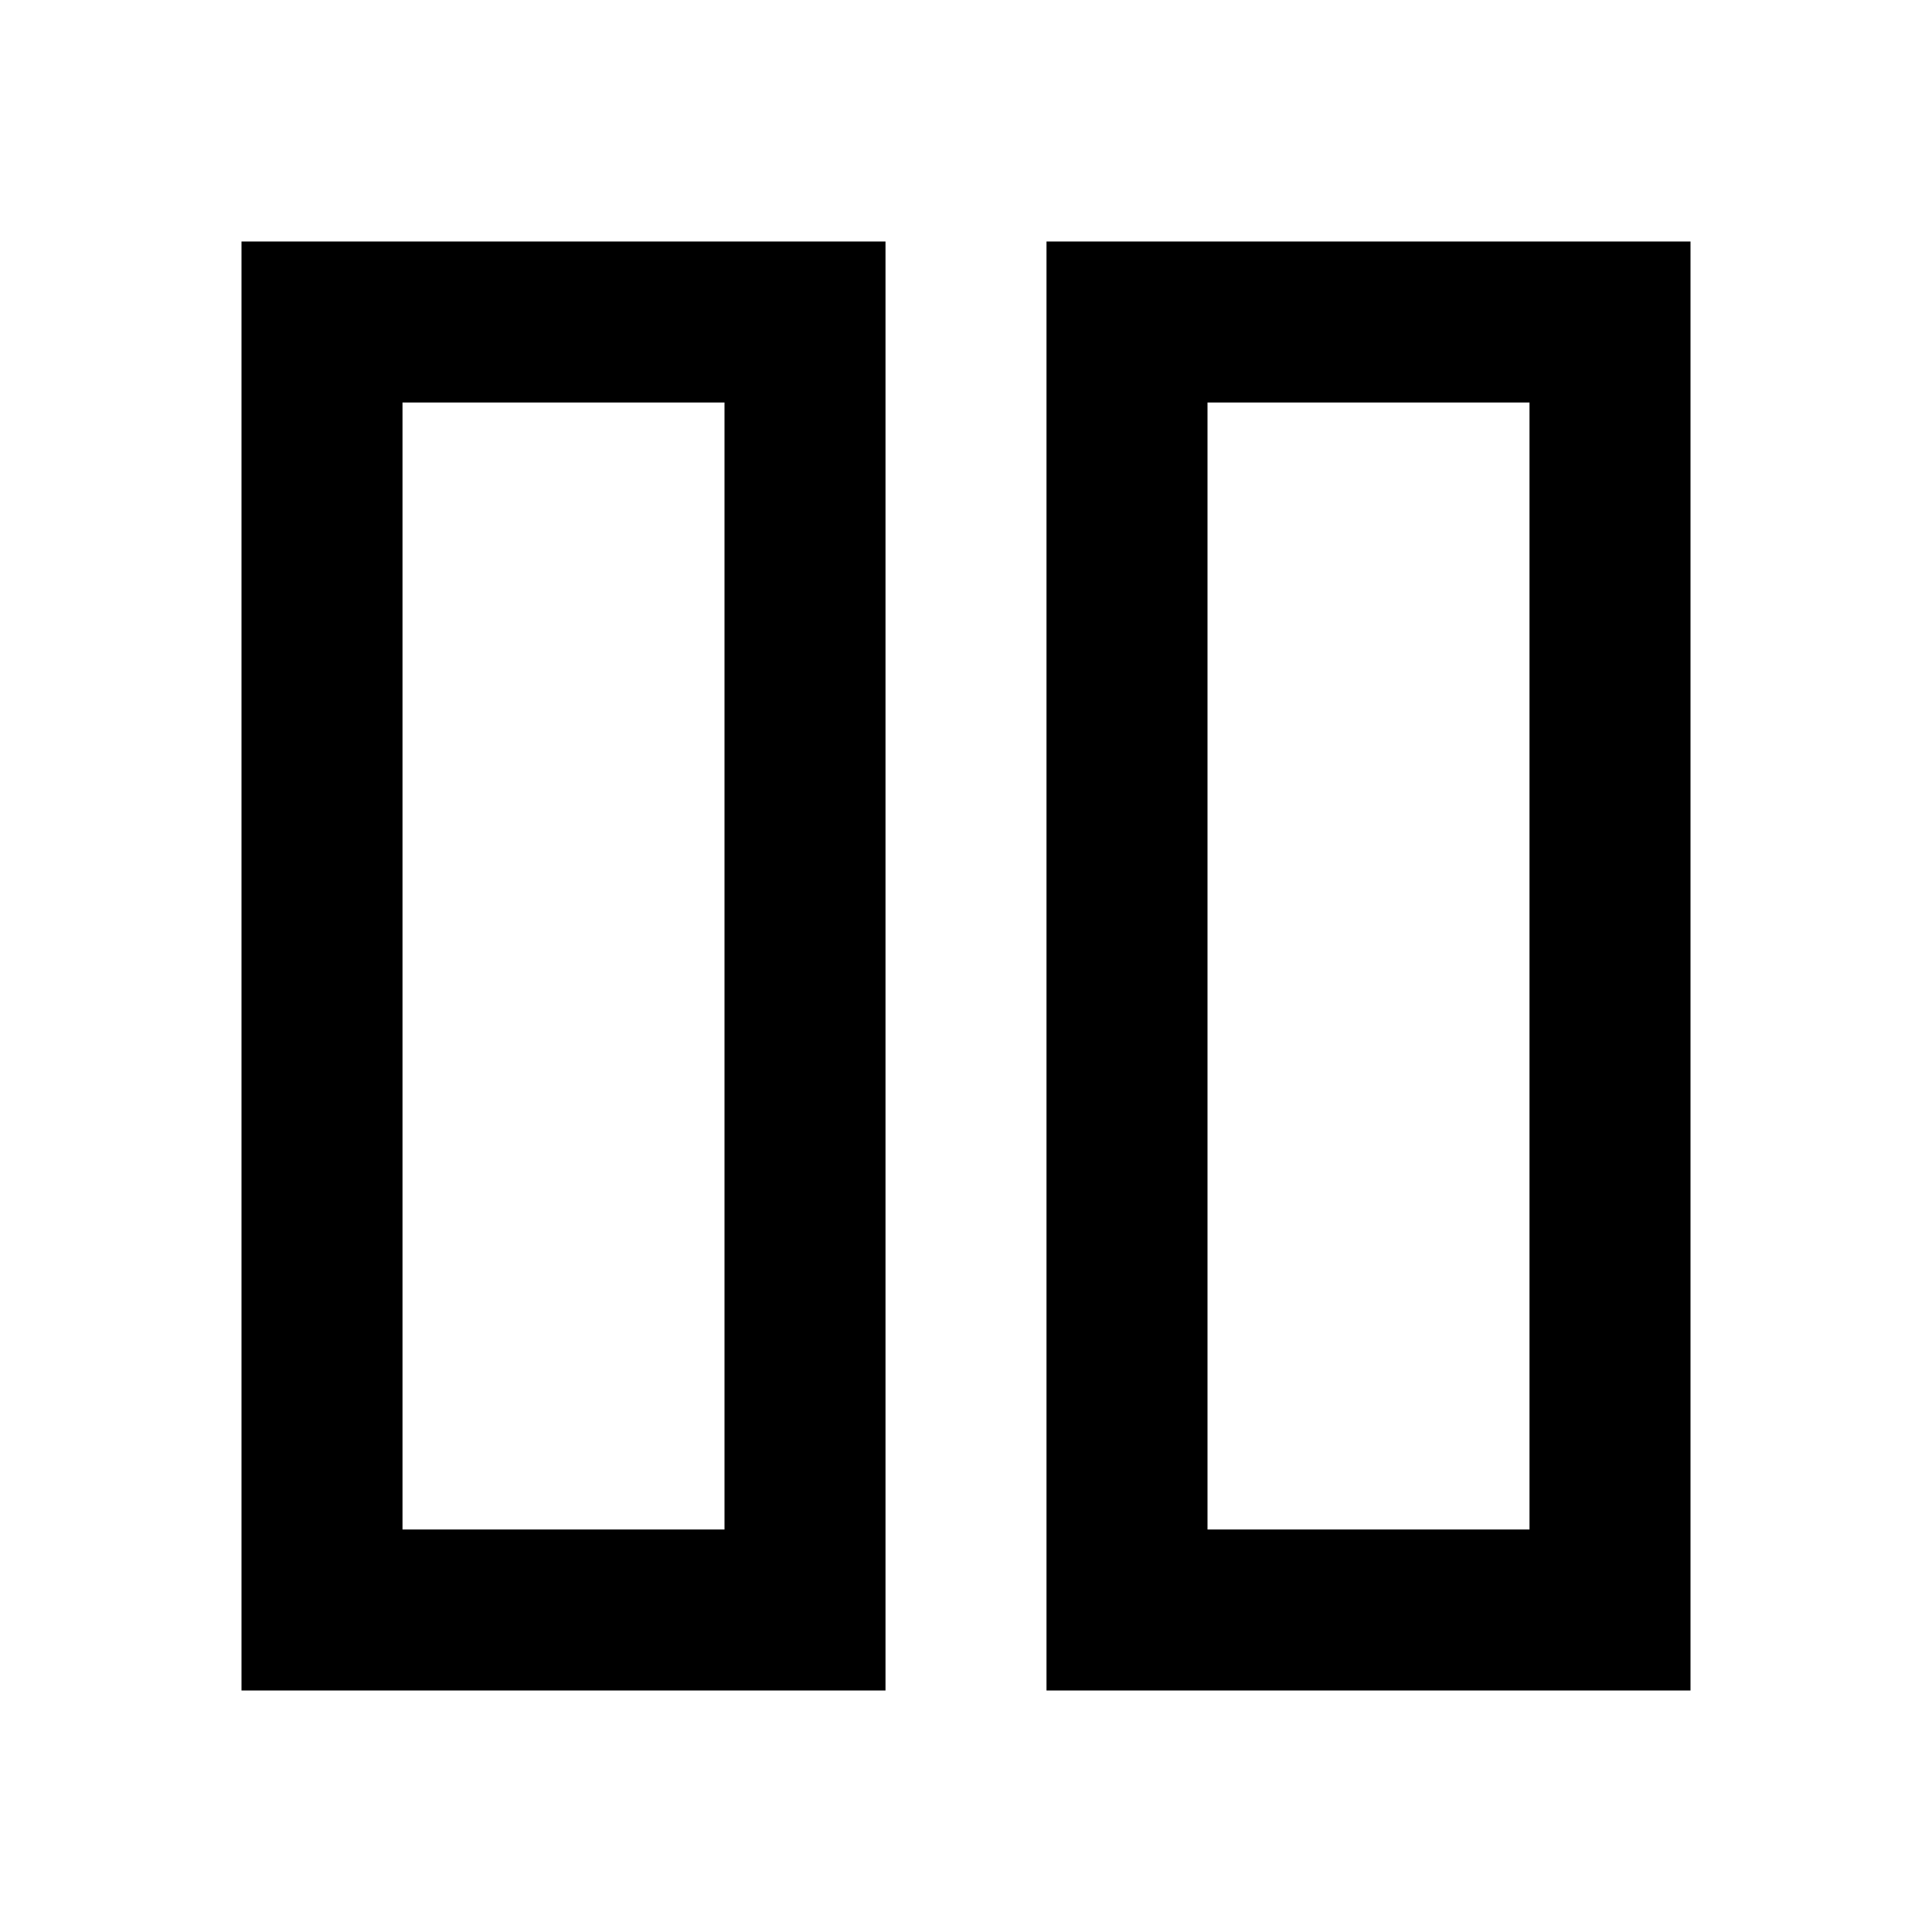
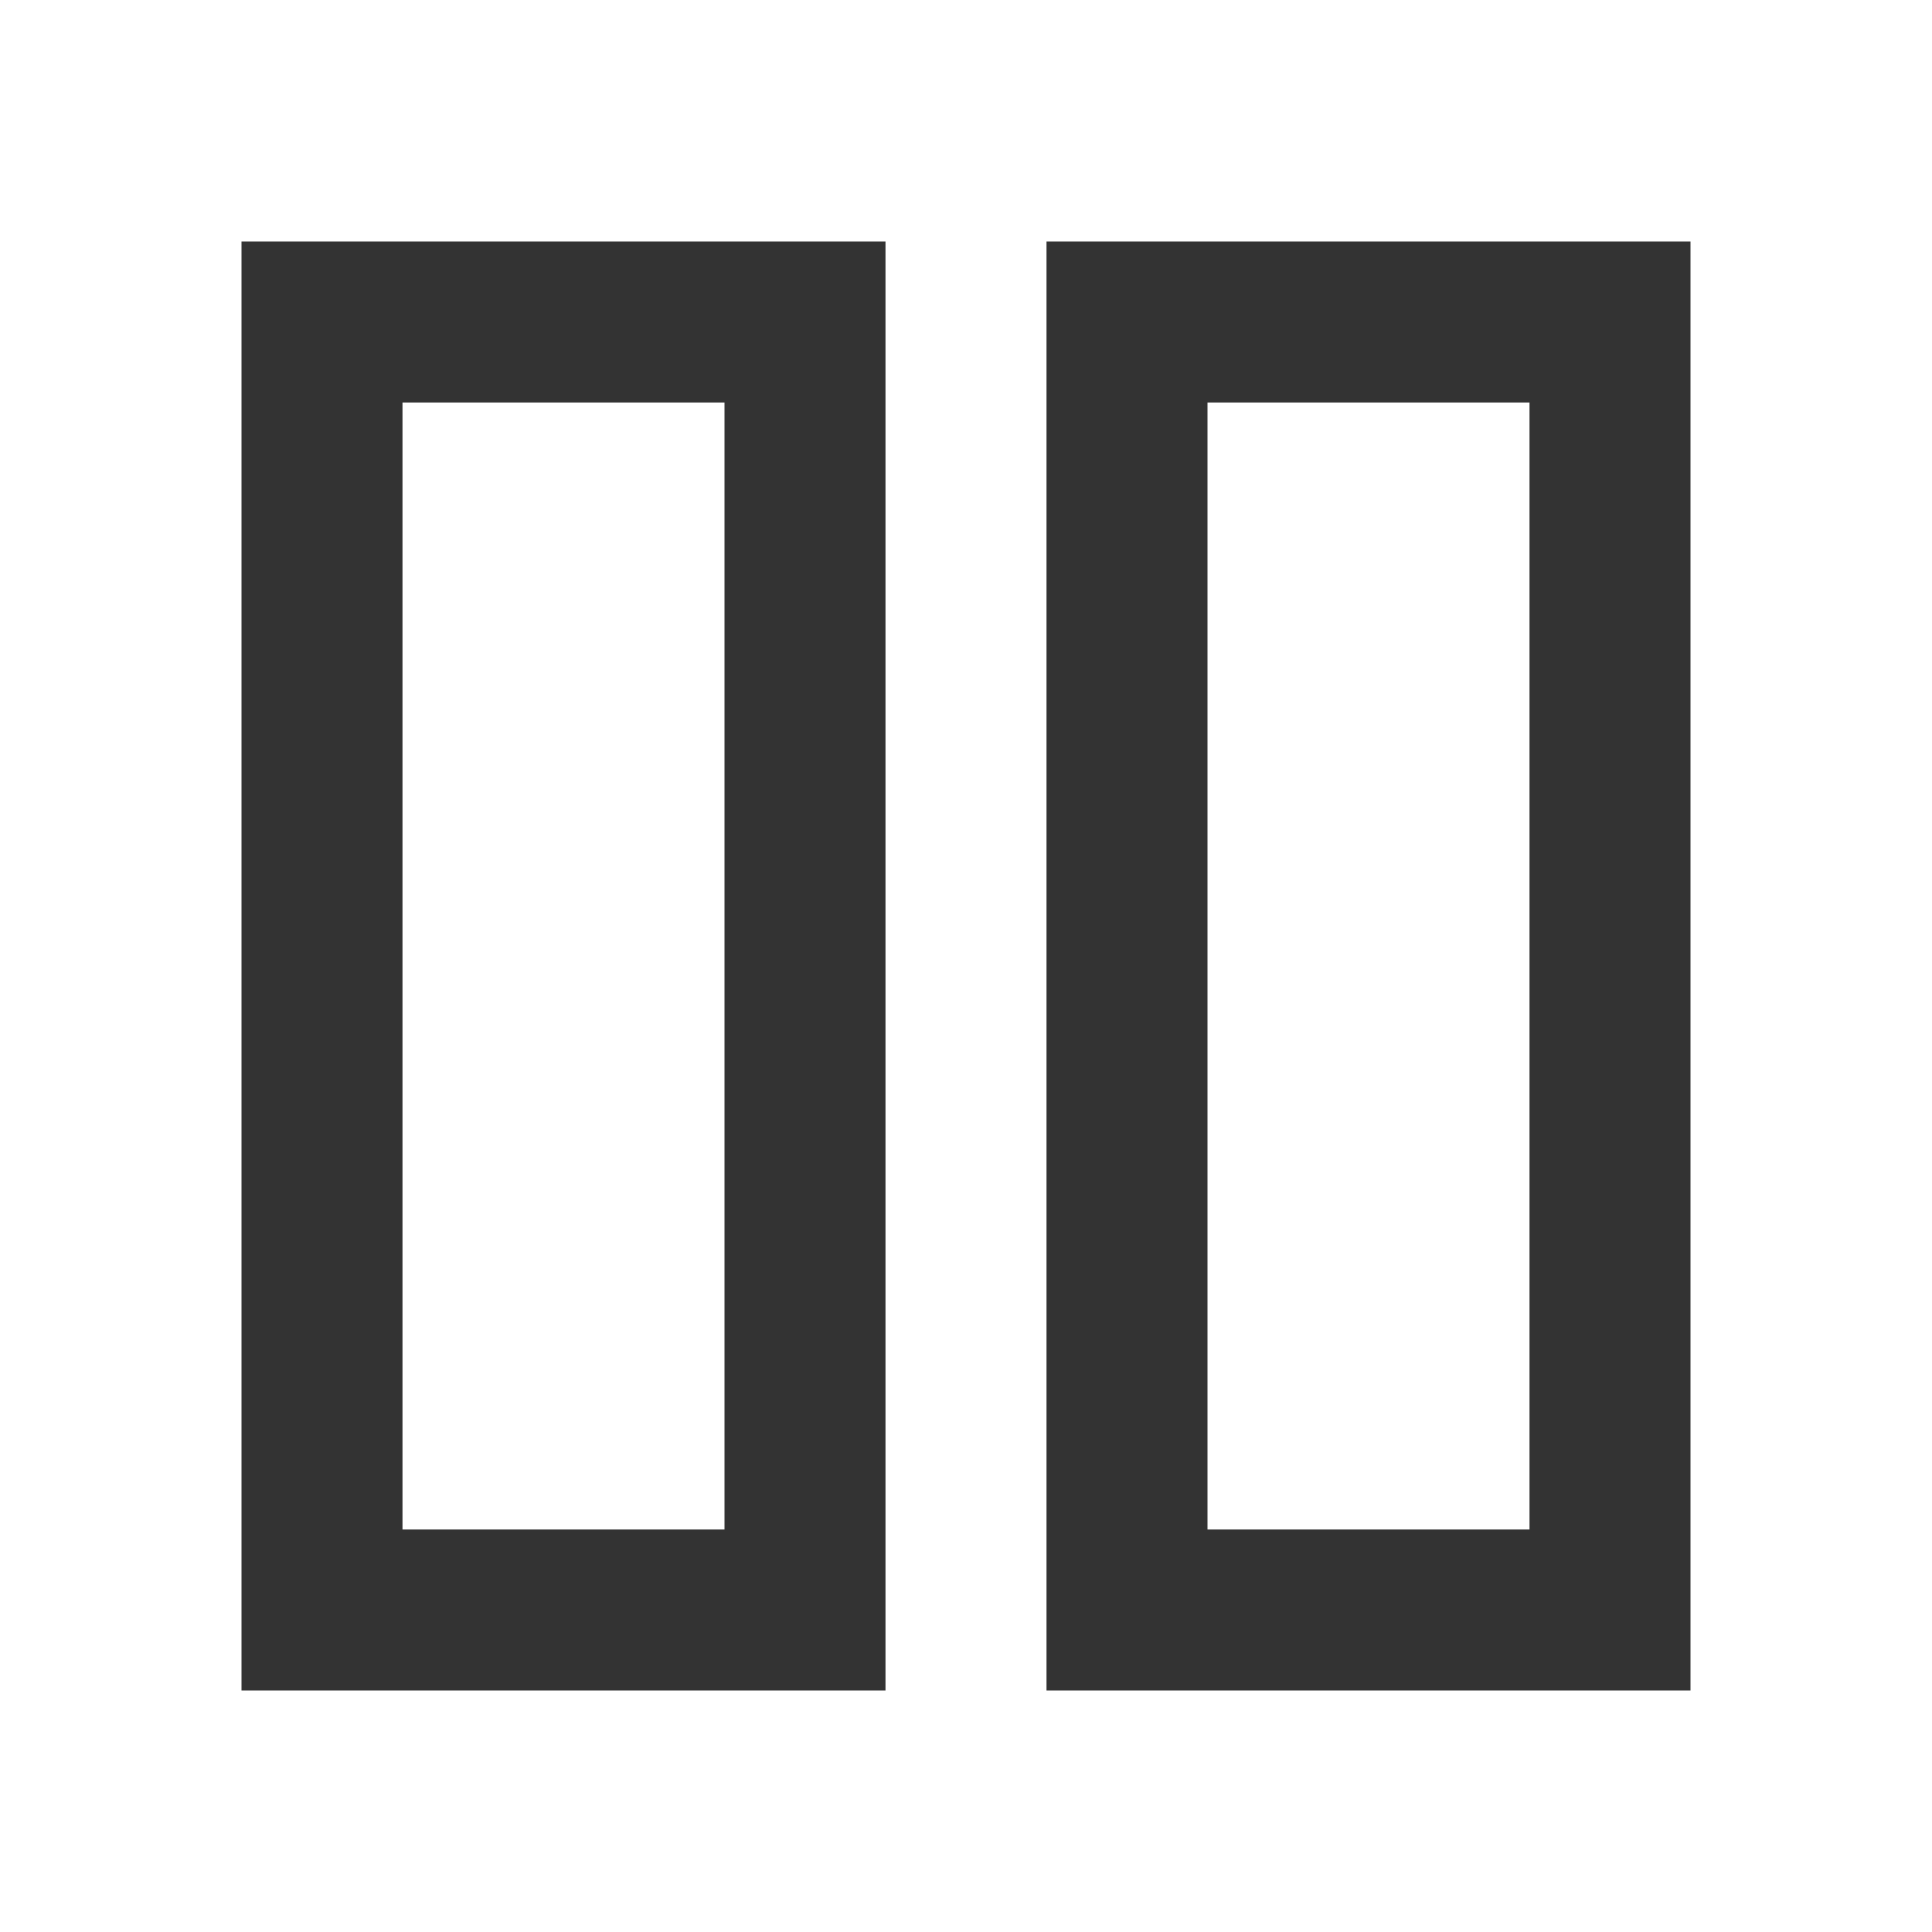
<svg xmlns="http://www.w3.org/2000/svg" width="24" height="24" viewBox="0 0 24 24" fill="none">
-   <path fill-rule="evenodd" clip-rule="evenodd" d="M19 5H15V19H19V5ZM13 3V21H21V3H13Z" fill="black" />
-   <path fill-rule="evenodd" clip-rule="evenodd" d="M9 5H5V19H9V5ZM3 3V21H11V3H3Z" fill="black" />
+   <path fill-rule="evenodd" clip-rule="evenodd" d="M19 5H15V19H19V5ZM13 3V21H21V3H13Z" fill="#333333" />
+   <path fill-rule="evenodd" clip-rule="evenodd" d="M9 5H5V19H9V5ZM3 3V21H11V3H3Z" fill="#333333" />
</svg>
